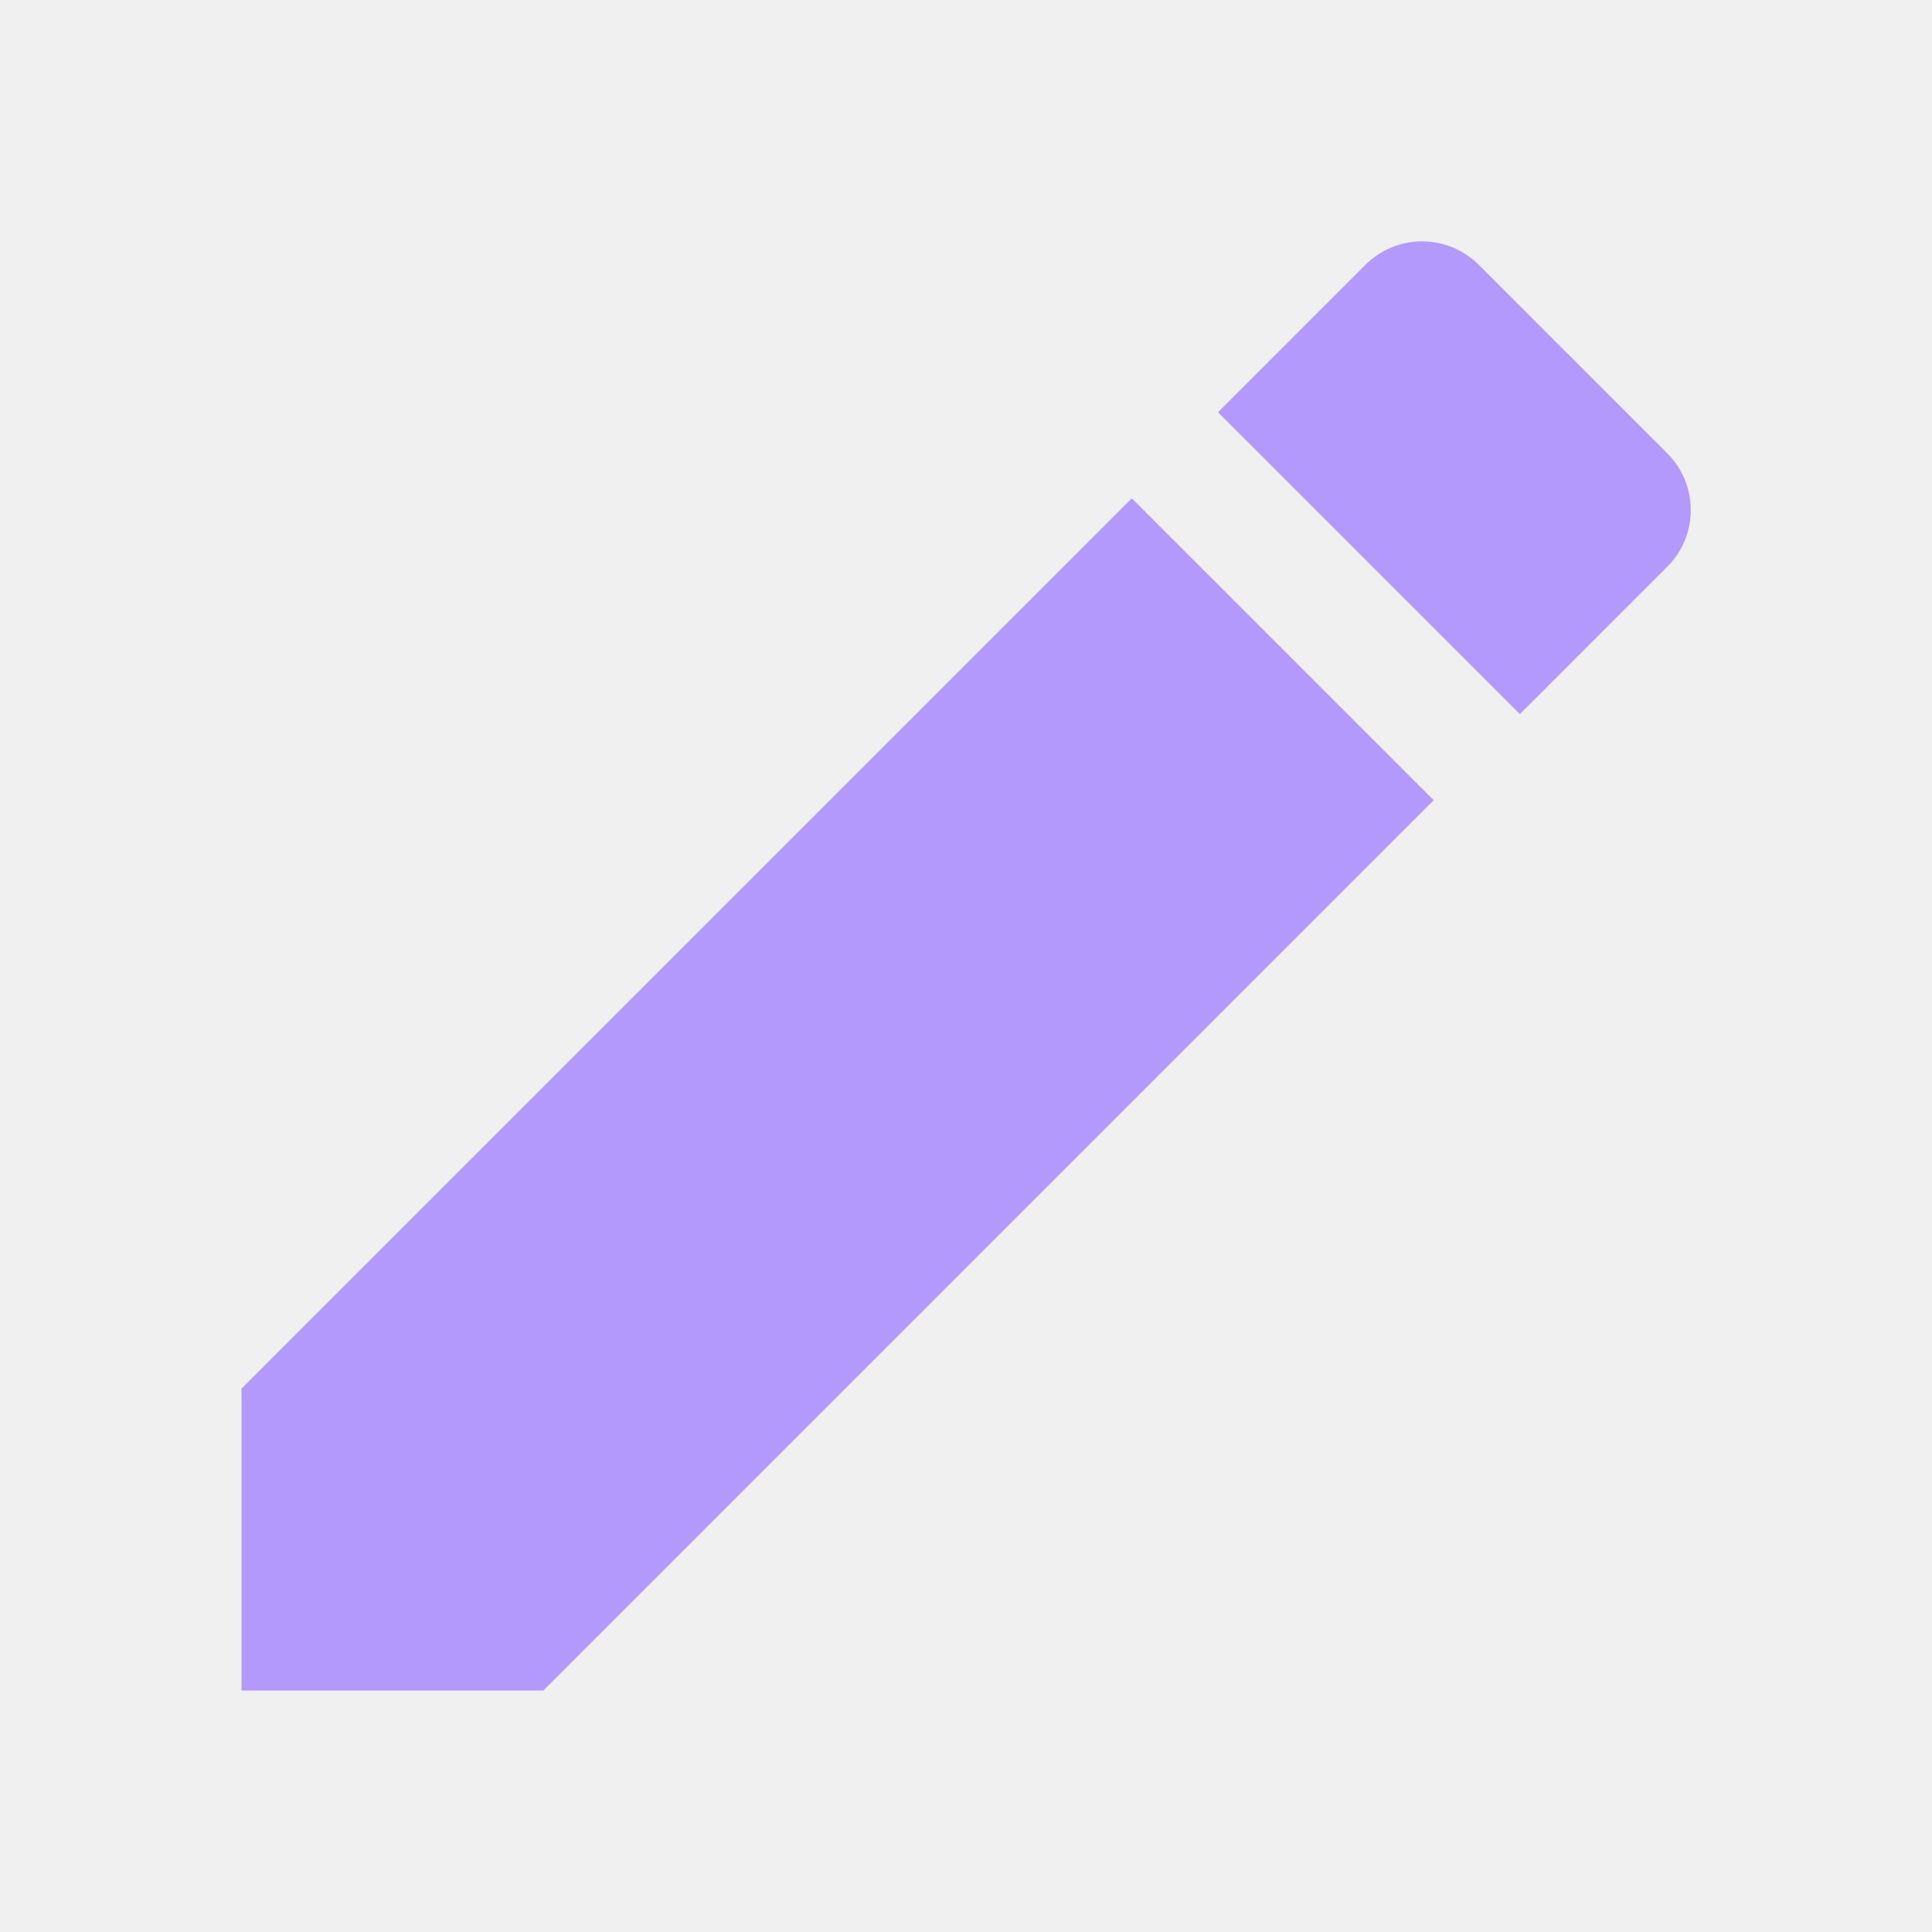
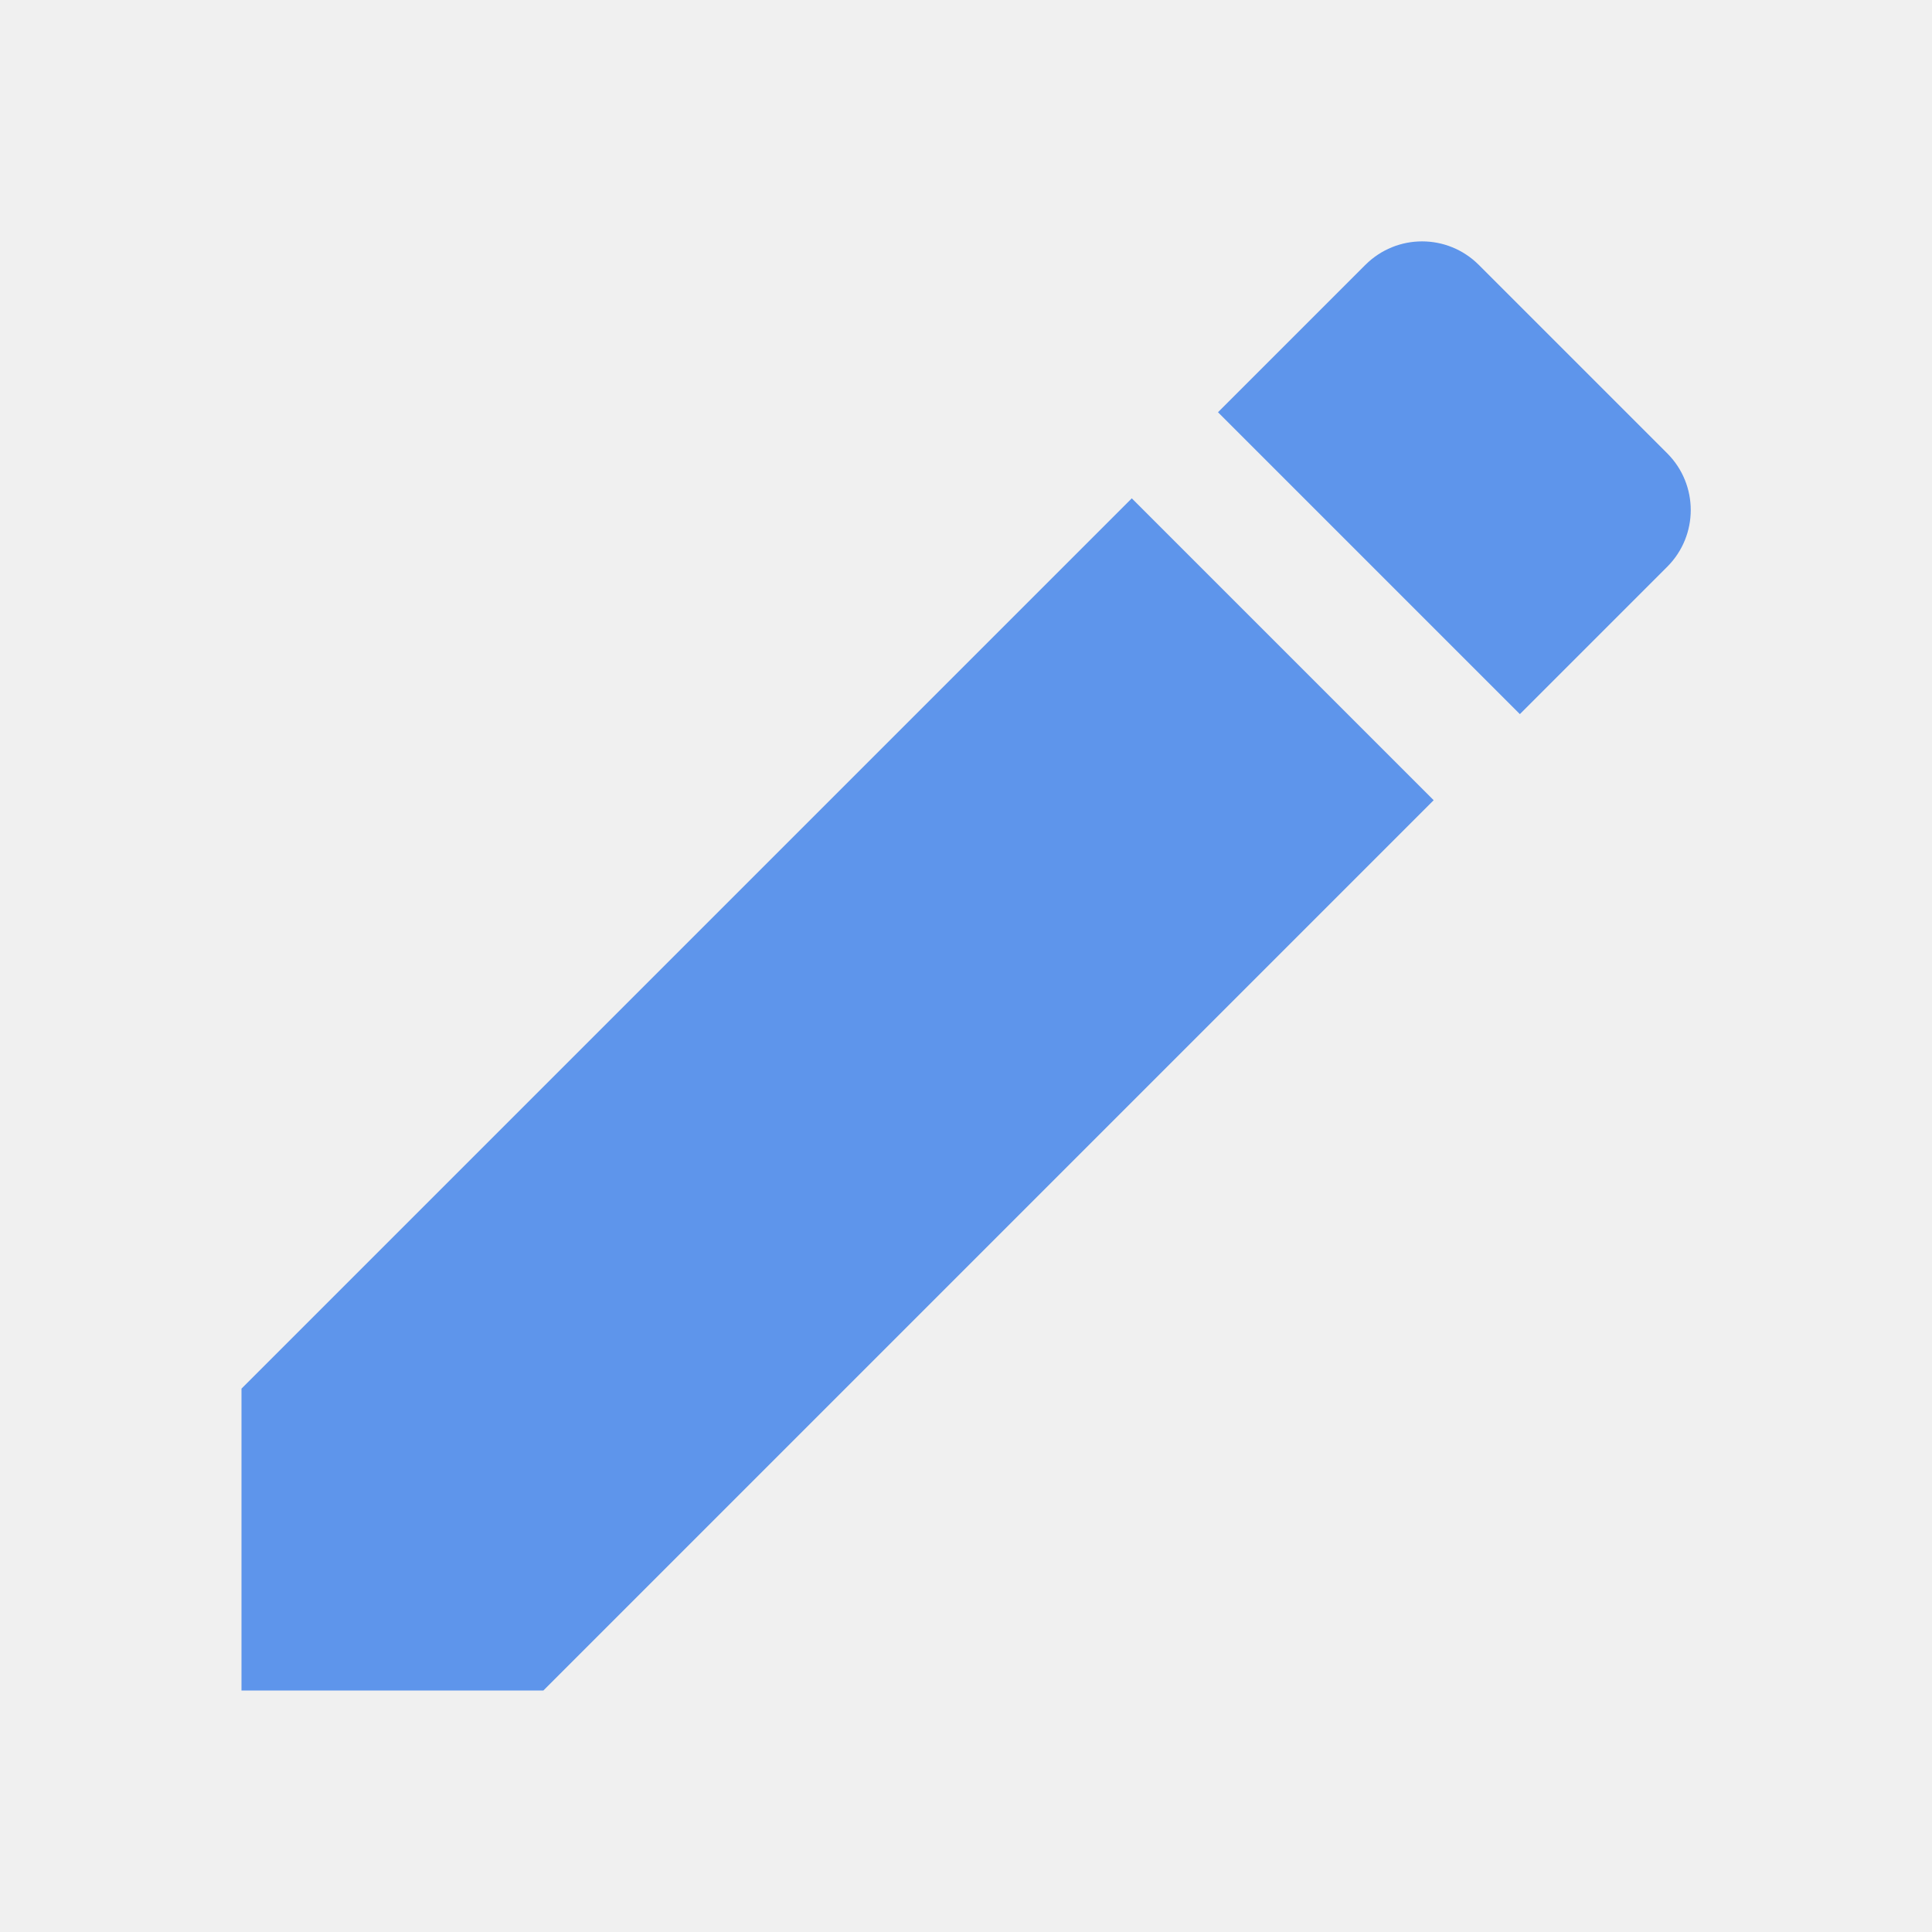
<svg xmlns="http://www.w3.org/2000/svg" width="16" height="16" viewBox="0 0 16 16" fill="none">
  <g opacity="0.7" clip-path="url(#clip0_216_242)">
-     <path d="M2 11.5V14H4.5L11.873 6.627L9.373 4.127L2 11.5ZM13.807 4.694C14.067 4.434 14.067 4.014 13.807 3.754L12.247 2.194C11.987 1.934 11.567 1.934 11.307 2.194L10.087 3.414L12.587 5.914L13.807 4.694Z" fill="#9873FF" />
+     <path d="M2 11.5V14H4.5L11.873 6.627L9.373 4.127L2 11.5ZM13.807 4.694C14.067 4.434 14.067 4.014 13.807 3.754L12.247 2.194C11.987 1.934 11.567 1.934 11.307 2.194L10.087 3.414L12.587 5.914L13.807 4.694Z" fill="#206de8" />
  </g>
  <defs>
    <clipPath id="clip0_216_242">
      <rect width="16" height="16" fill="white" />
    </clipPath>
  </defs>
</svg>
